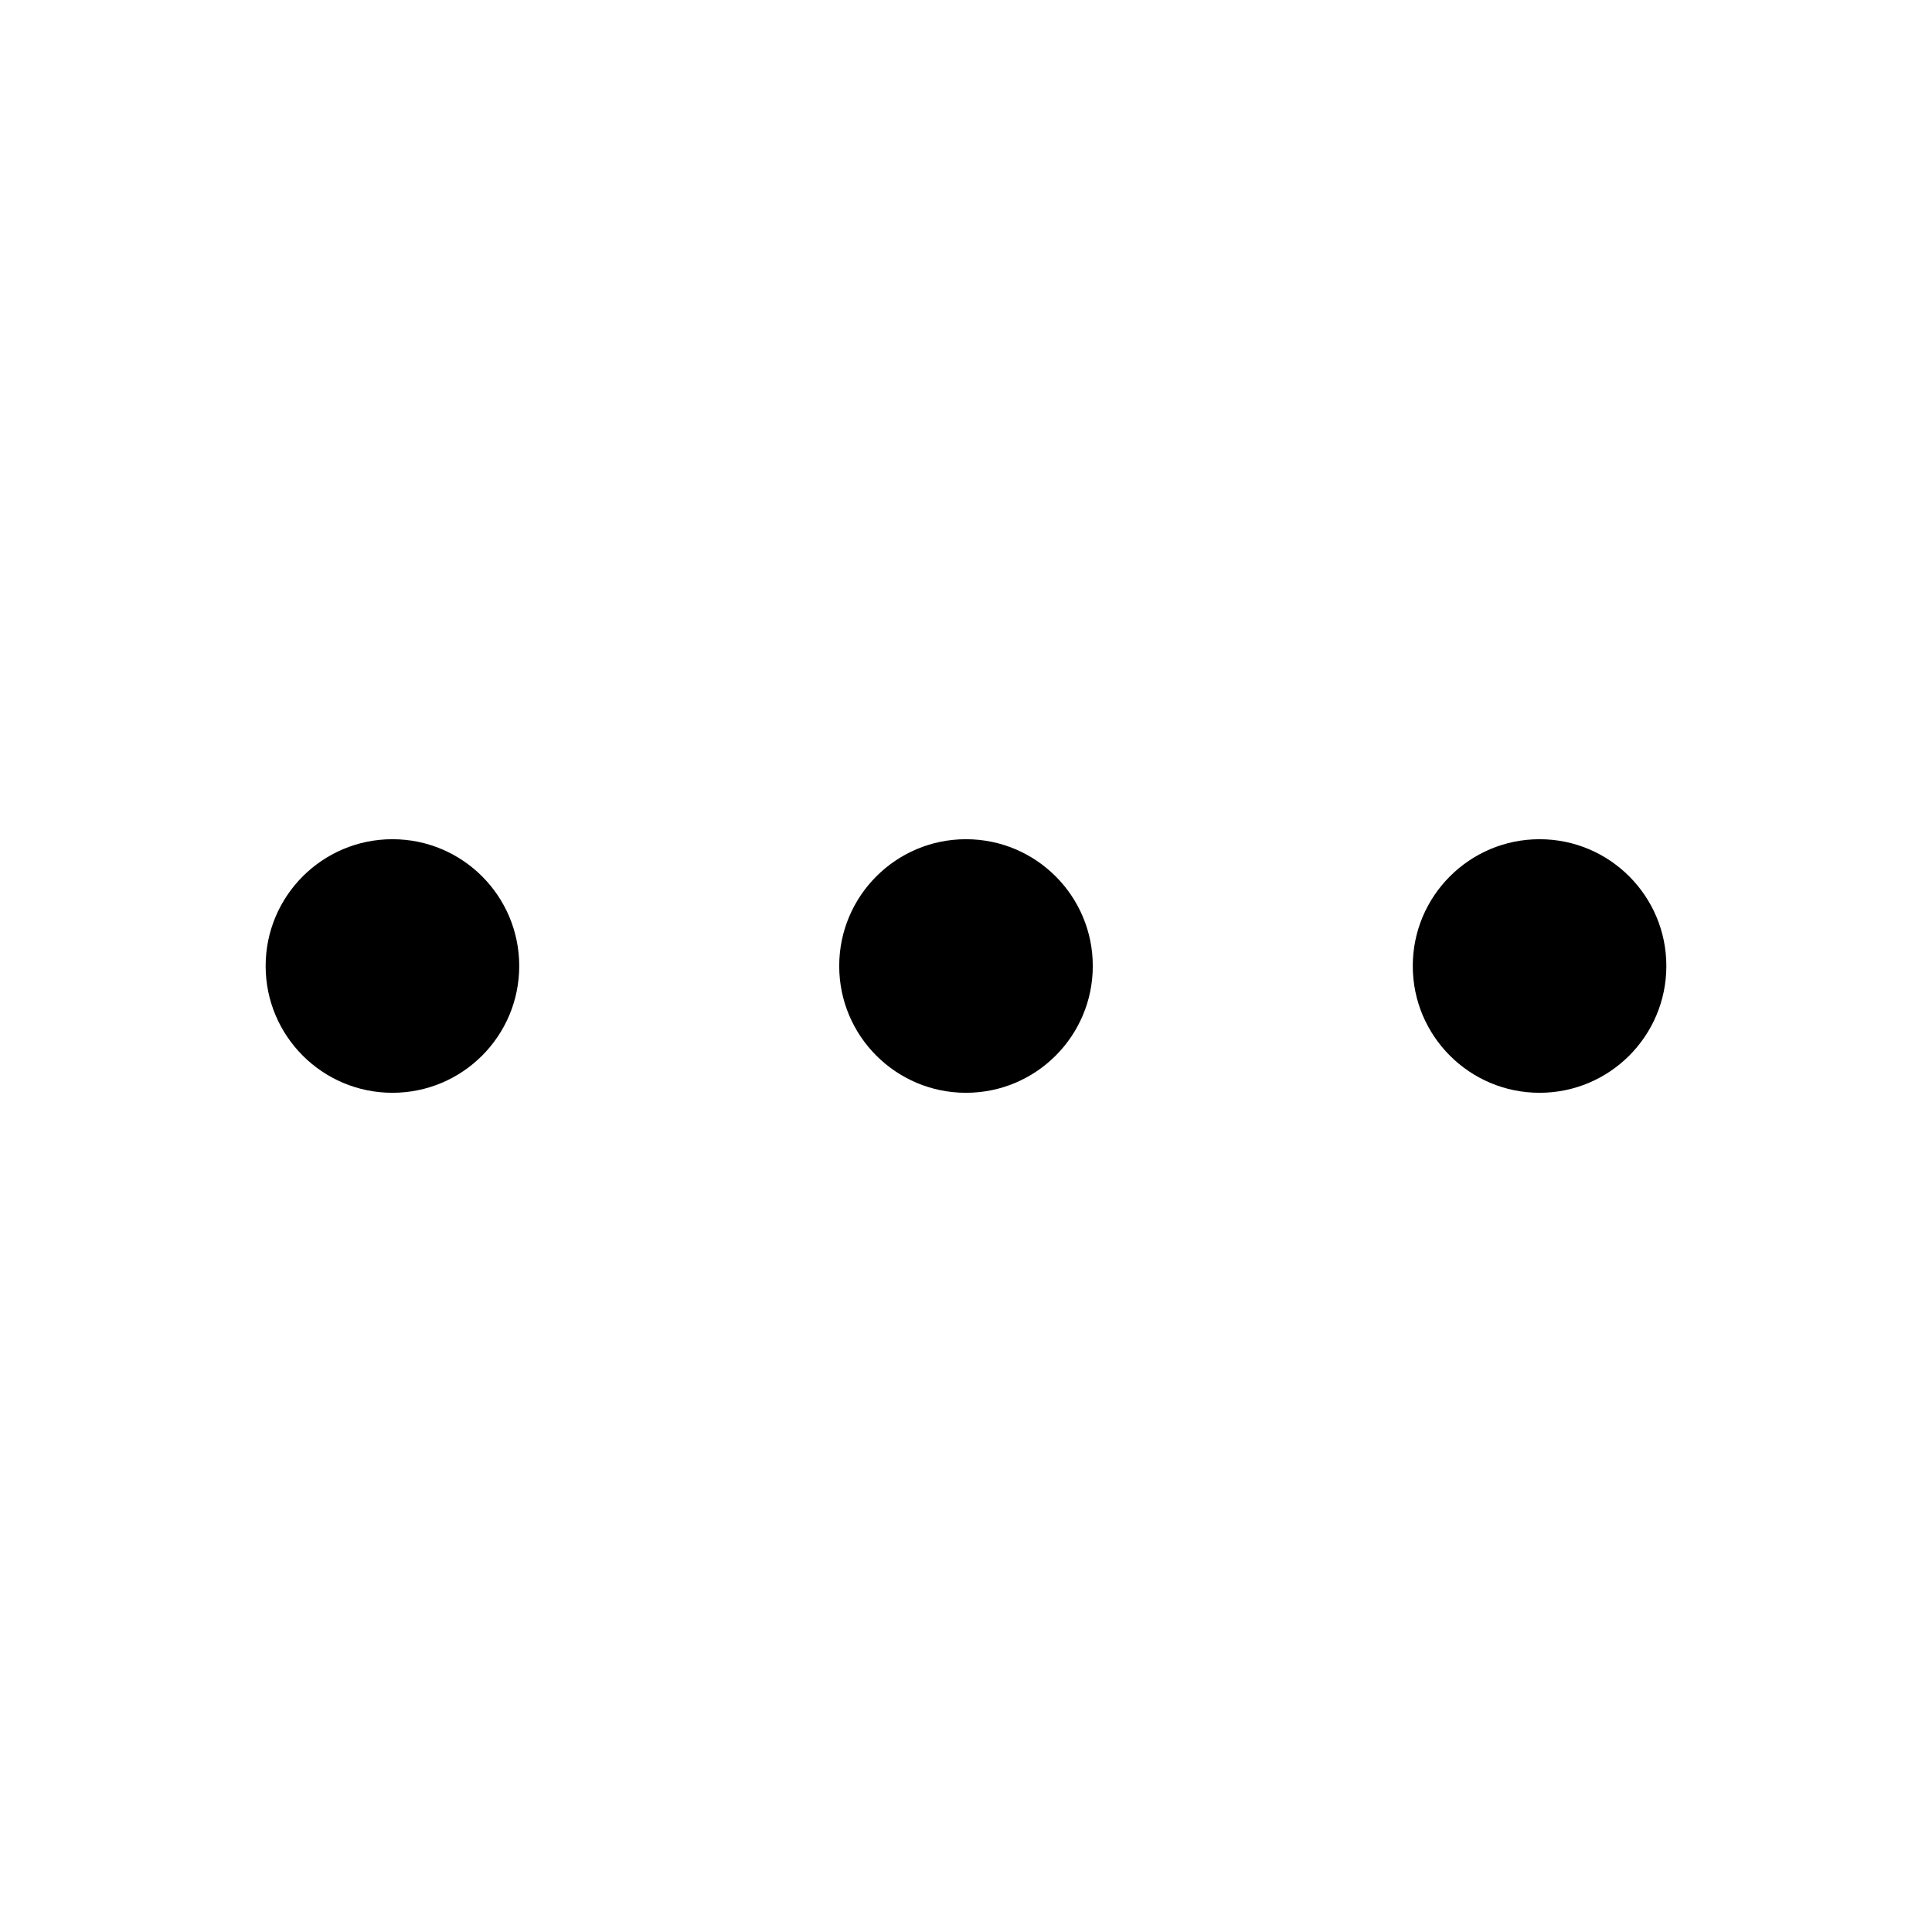
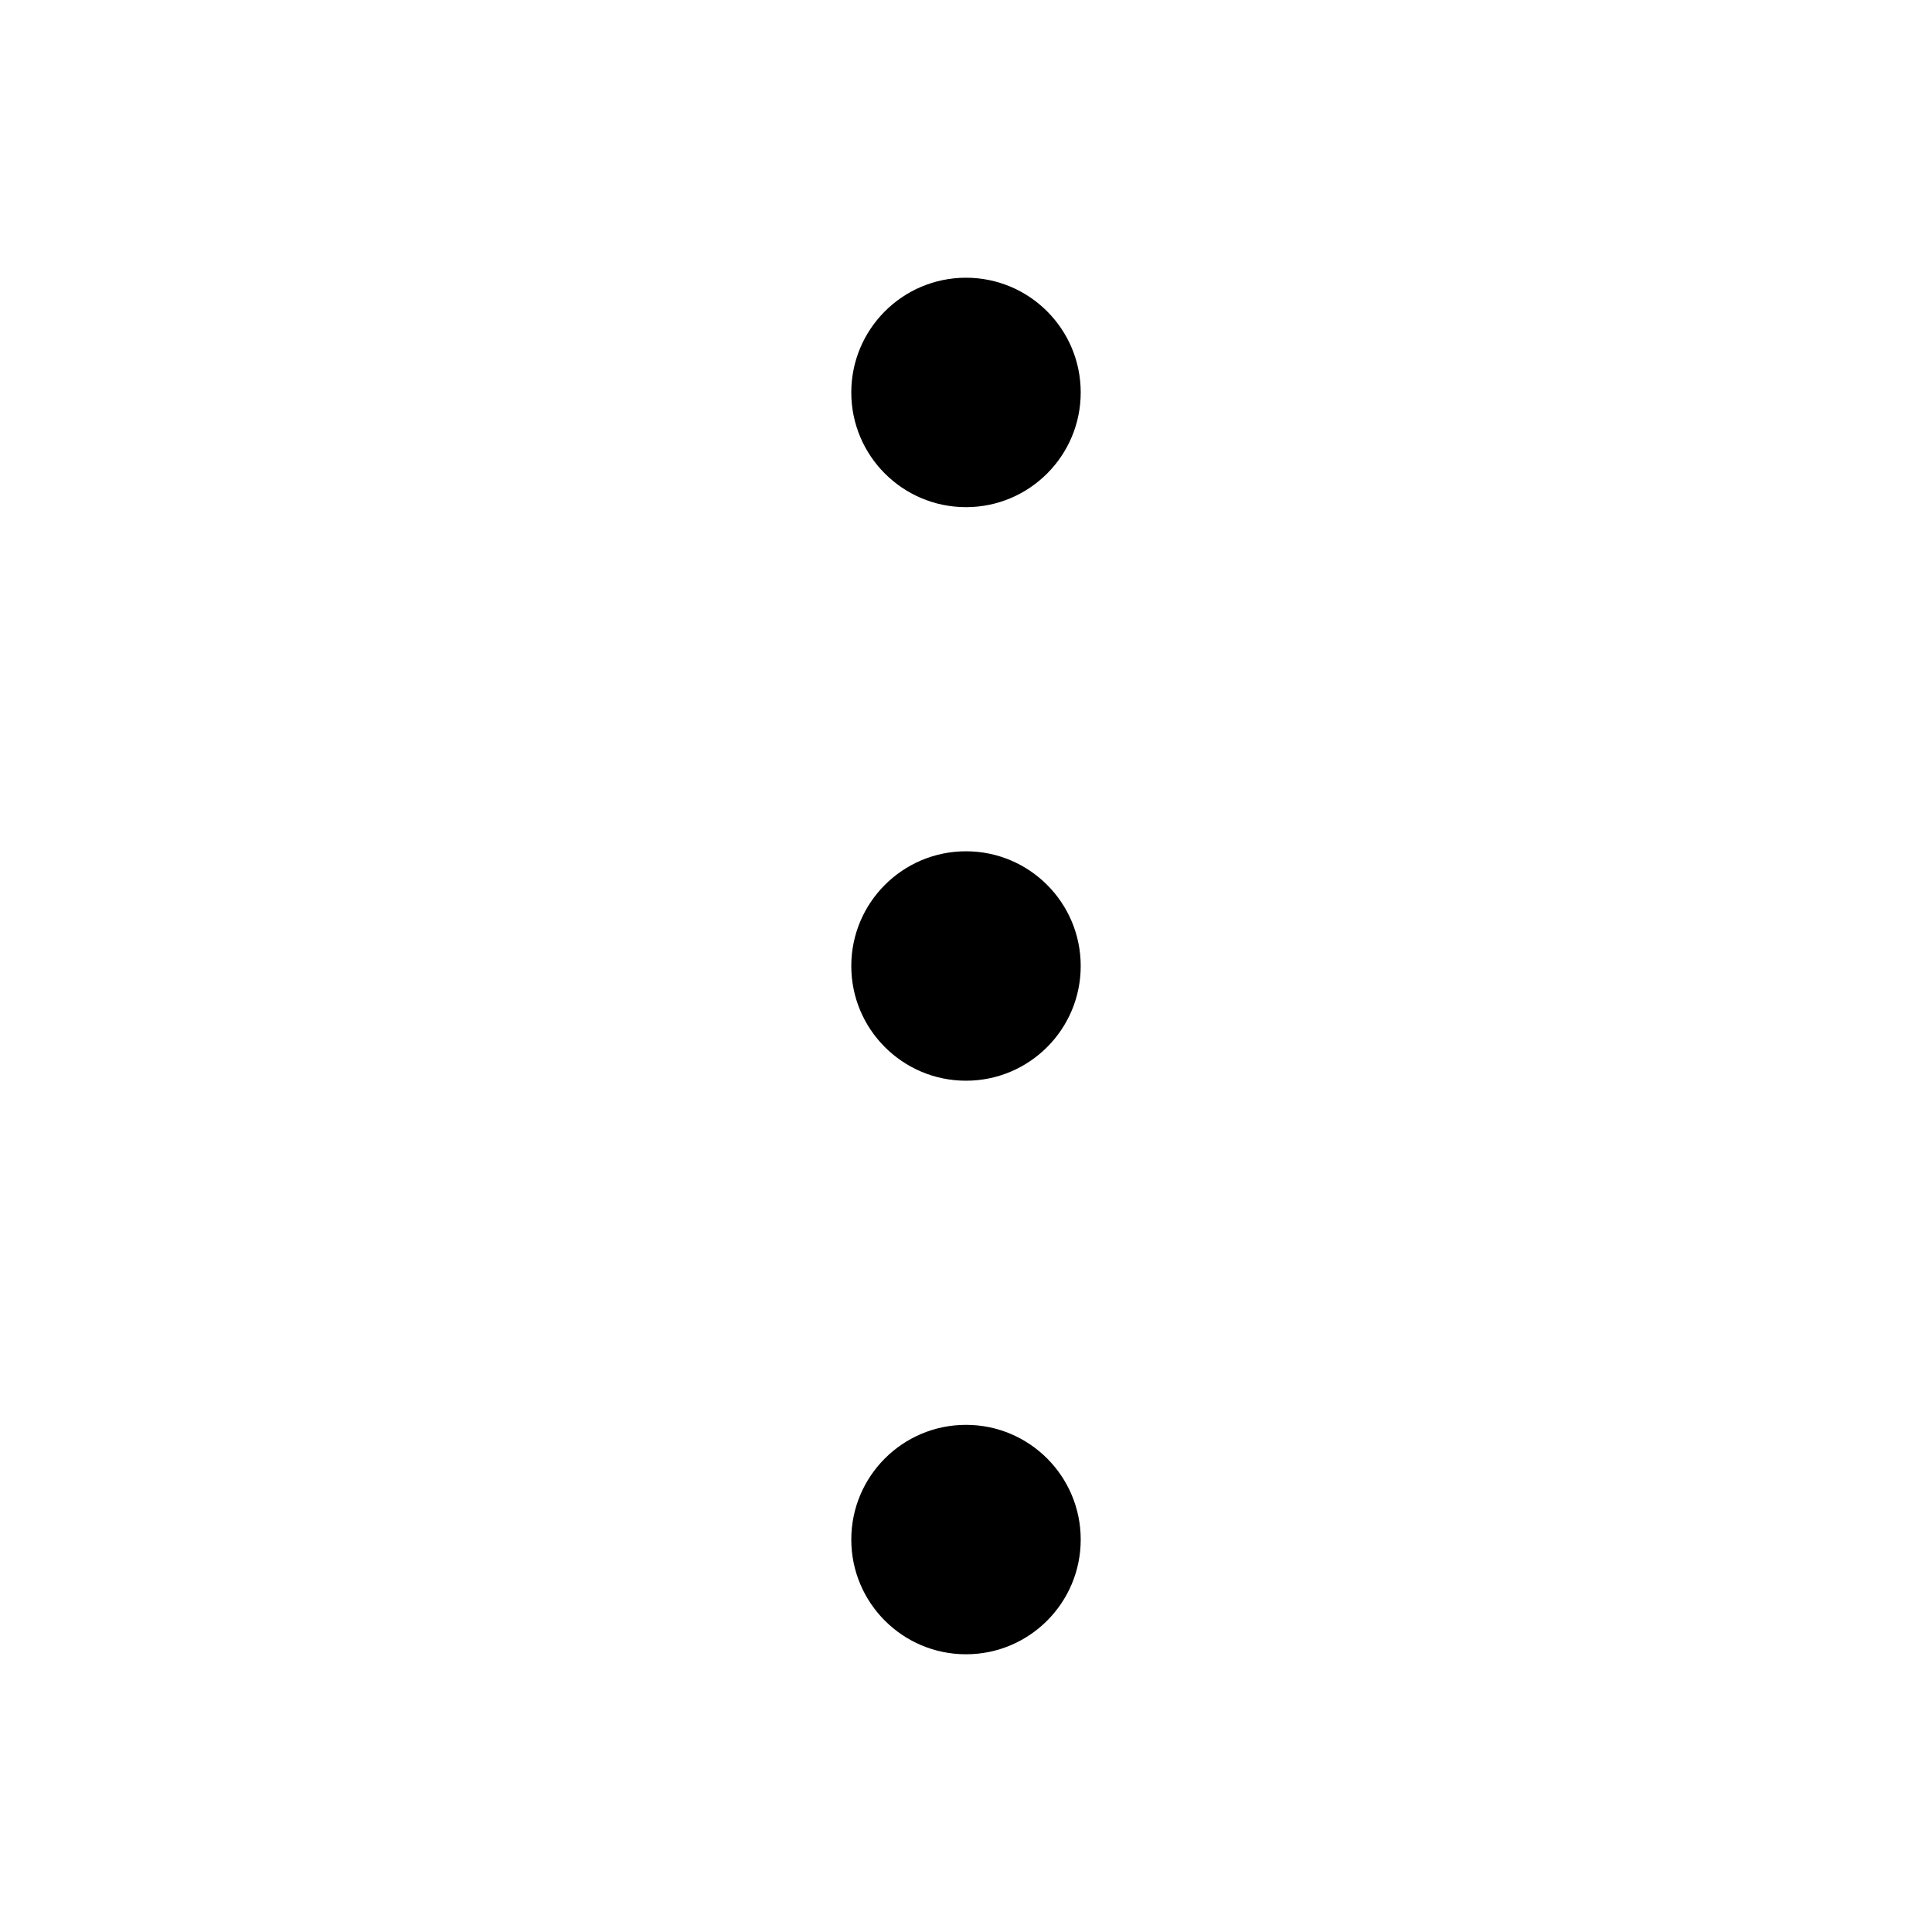
<svg xmlns="http://www.w3.org/2000/svg" width="44" height="44" viewBox="0 0 32 32" fill="none" stroke="currentColor" stroke-width="2.4" stroke-linecap="round" stroke-linejoin="round">
-   <g fill="currentColor" stroke="none">
-     <circle cx="6.5" cy="16" r="2.1" />
-     <circle cx="16" cy="16" r="2.1" />
-     <circle cx="25.5" cy="16" r="2.1" />
-   </g>
+   <circle cx="16" cy="6.5" r="1.9" fill="currentColor" stroke="none" />
+   <circle cx="16" cy="16" r="1.9" fill="currentColor" stroke="none" />
+   <circle cx="16" cy="25.5" r="1.9" fill="currentColor" stroke="none" />
</svg>
